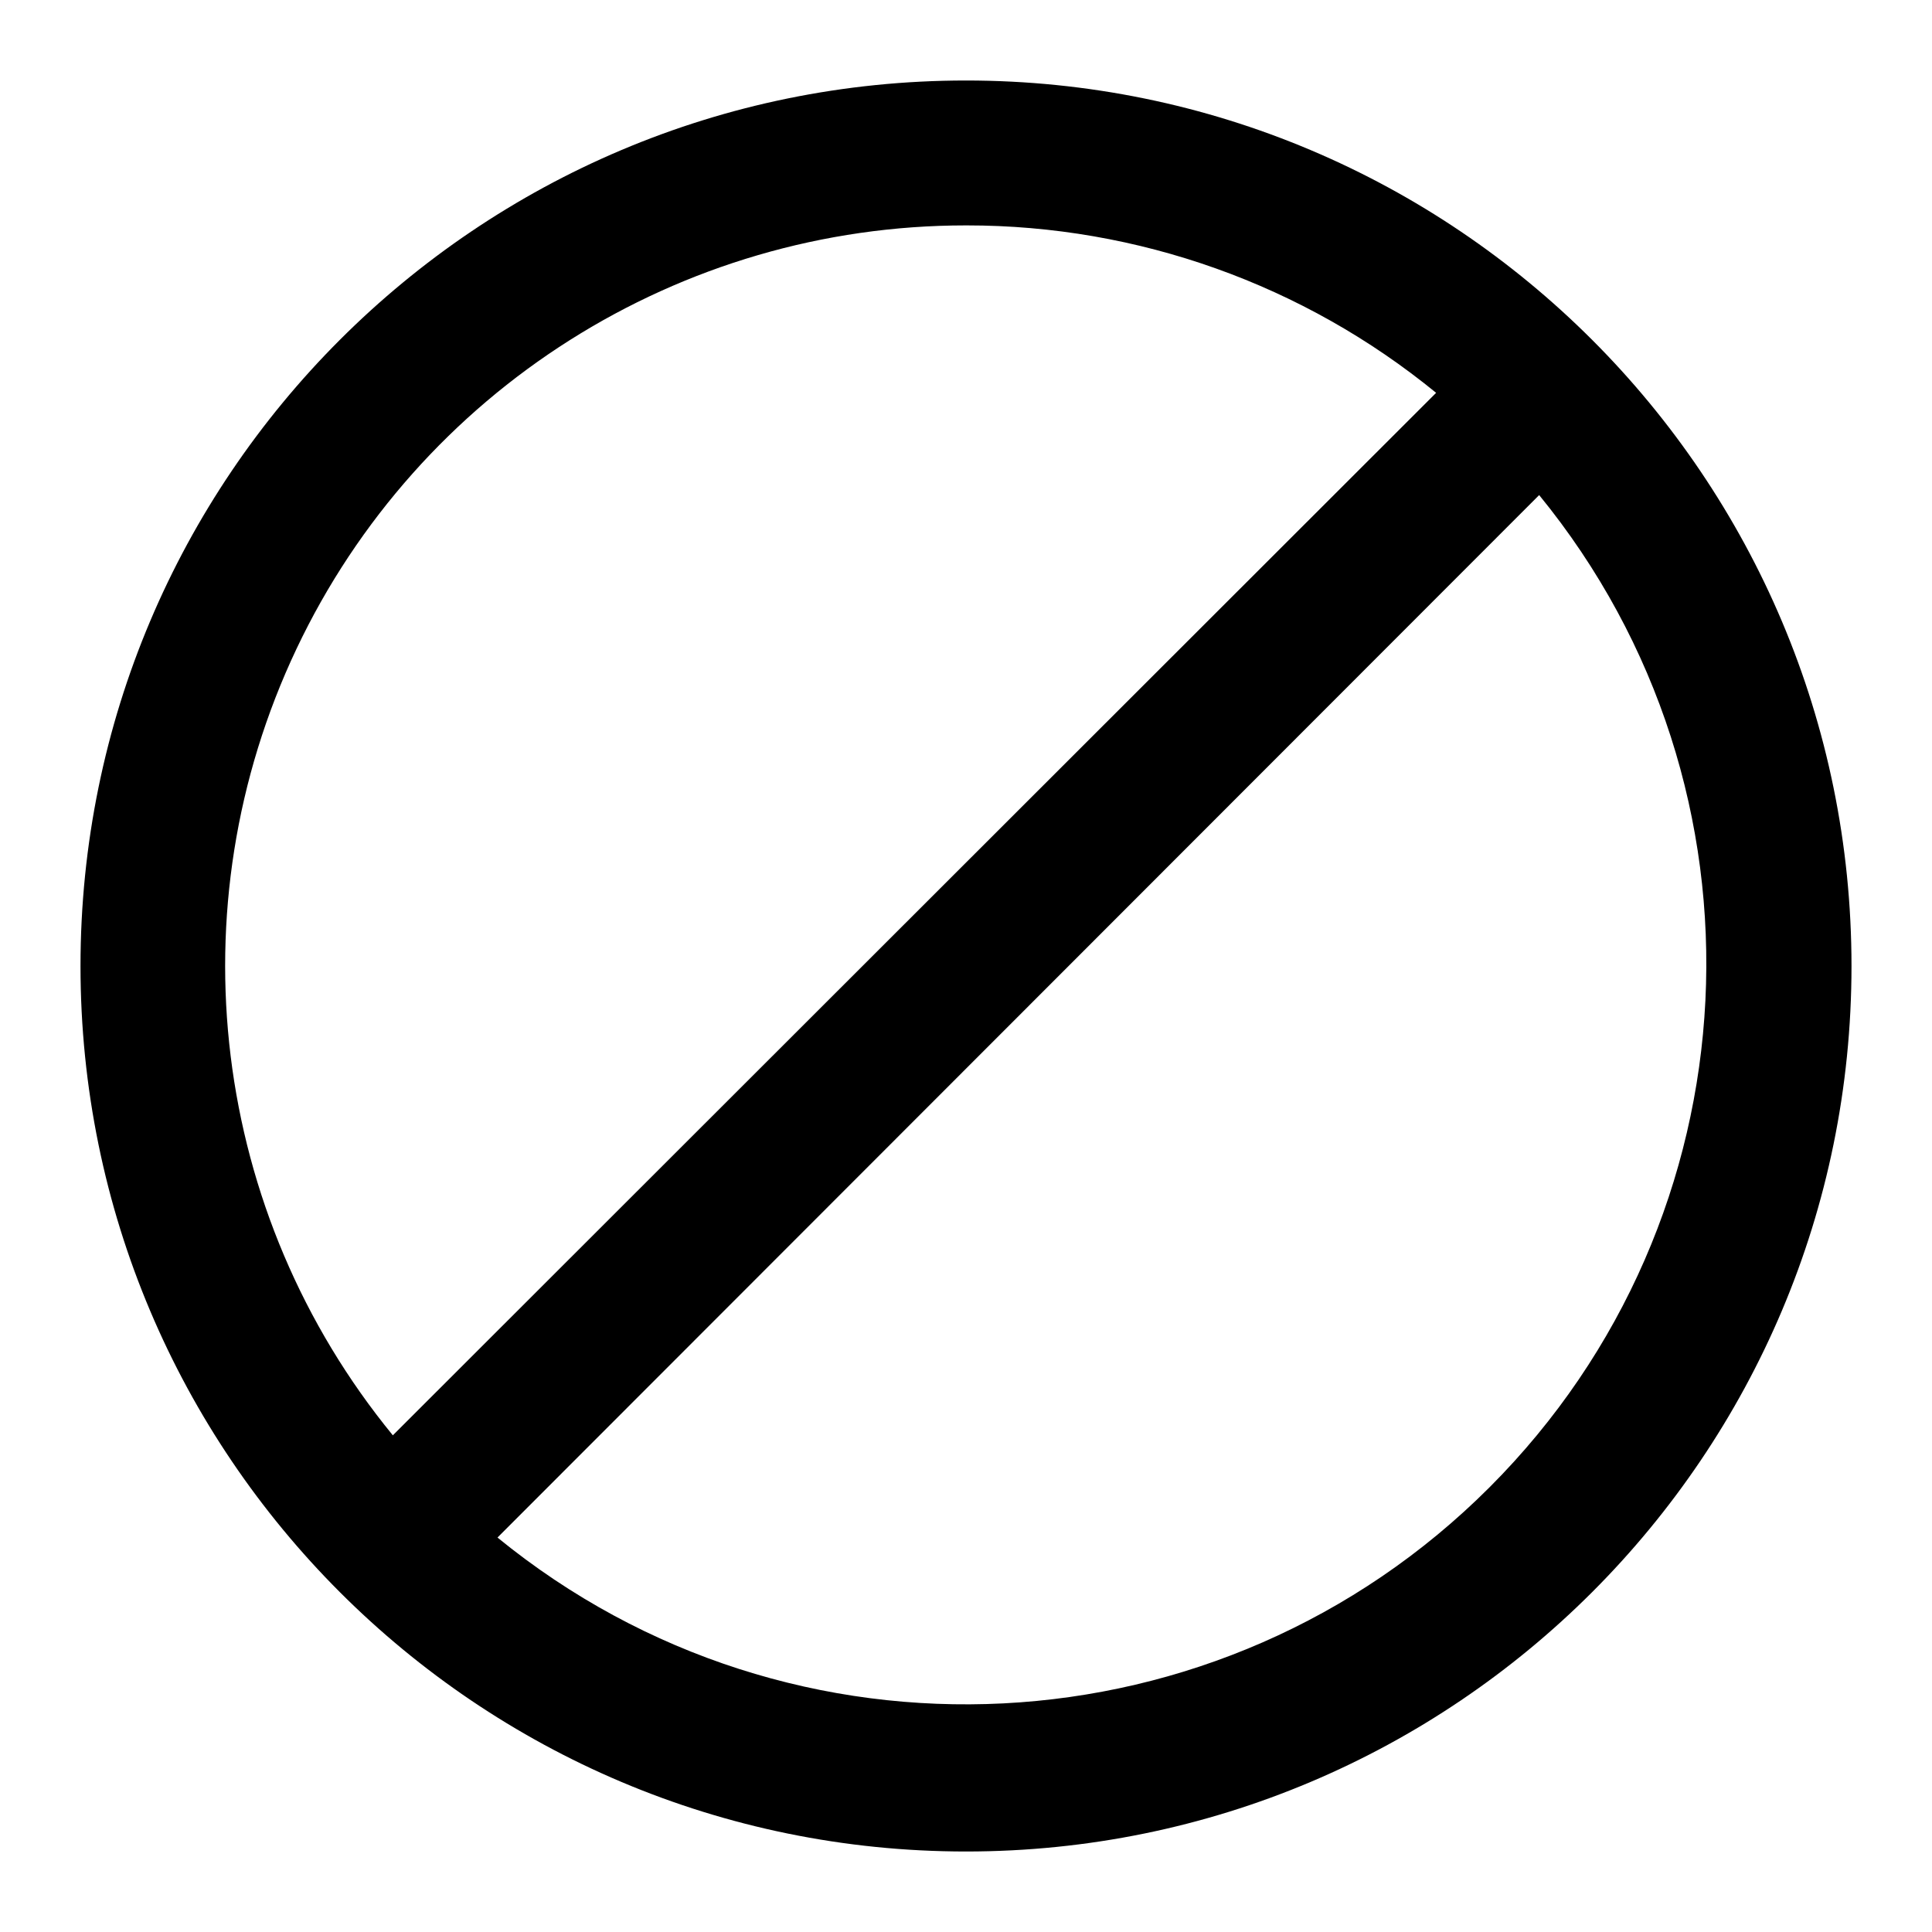
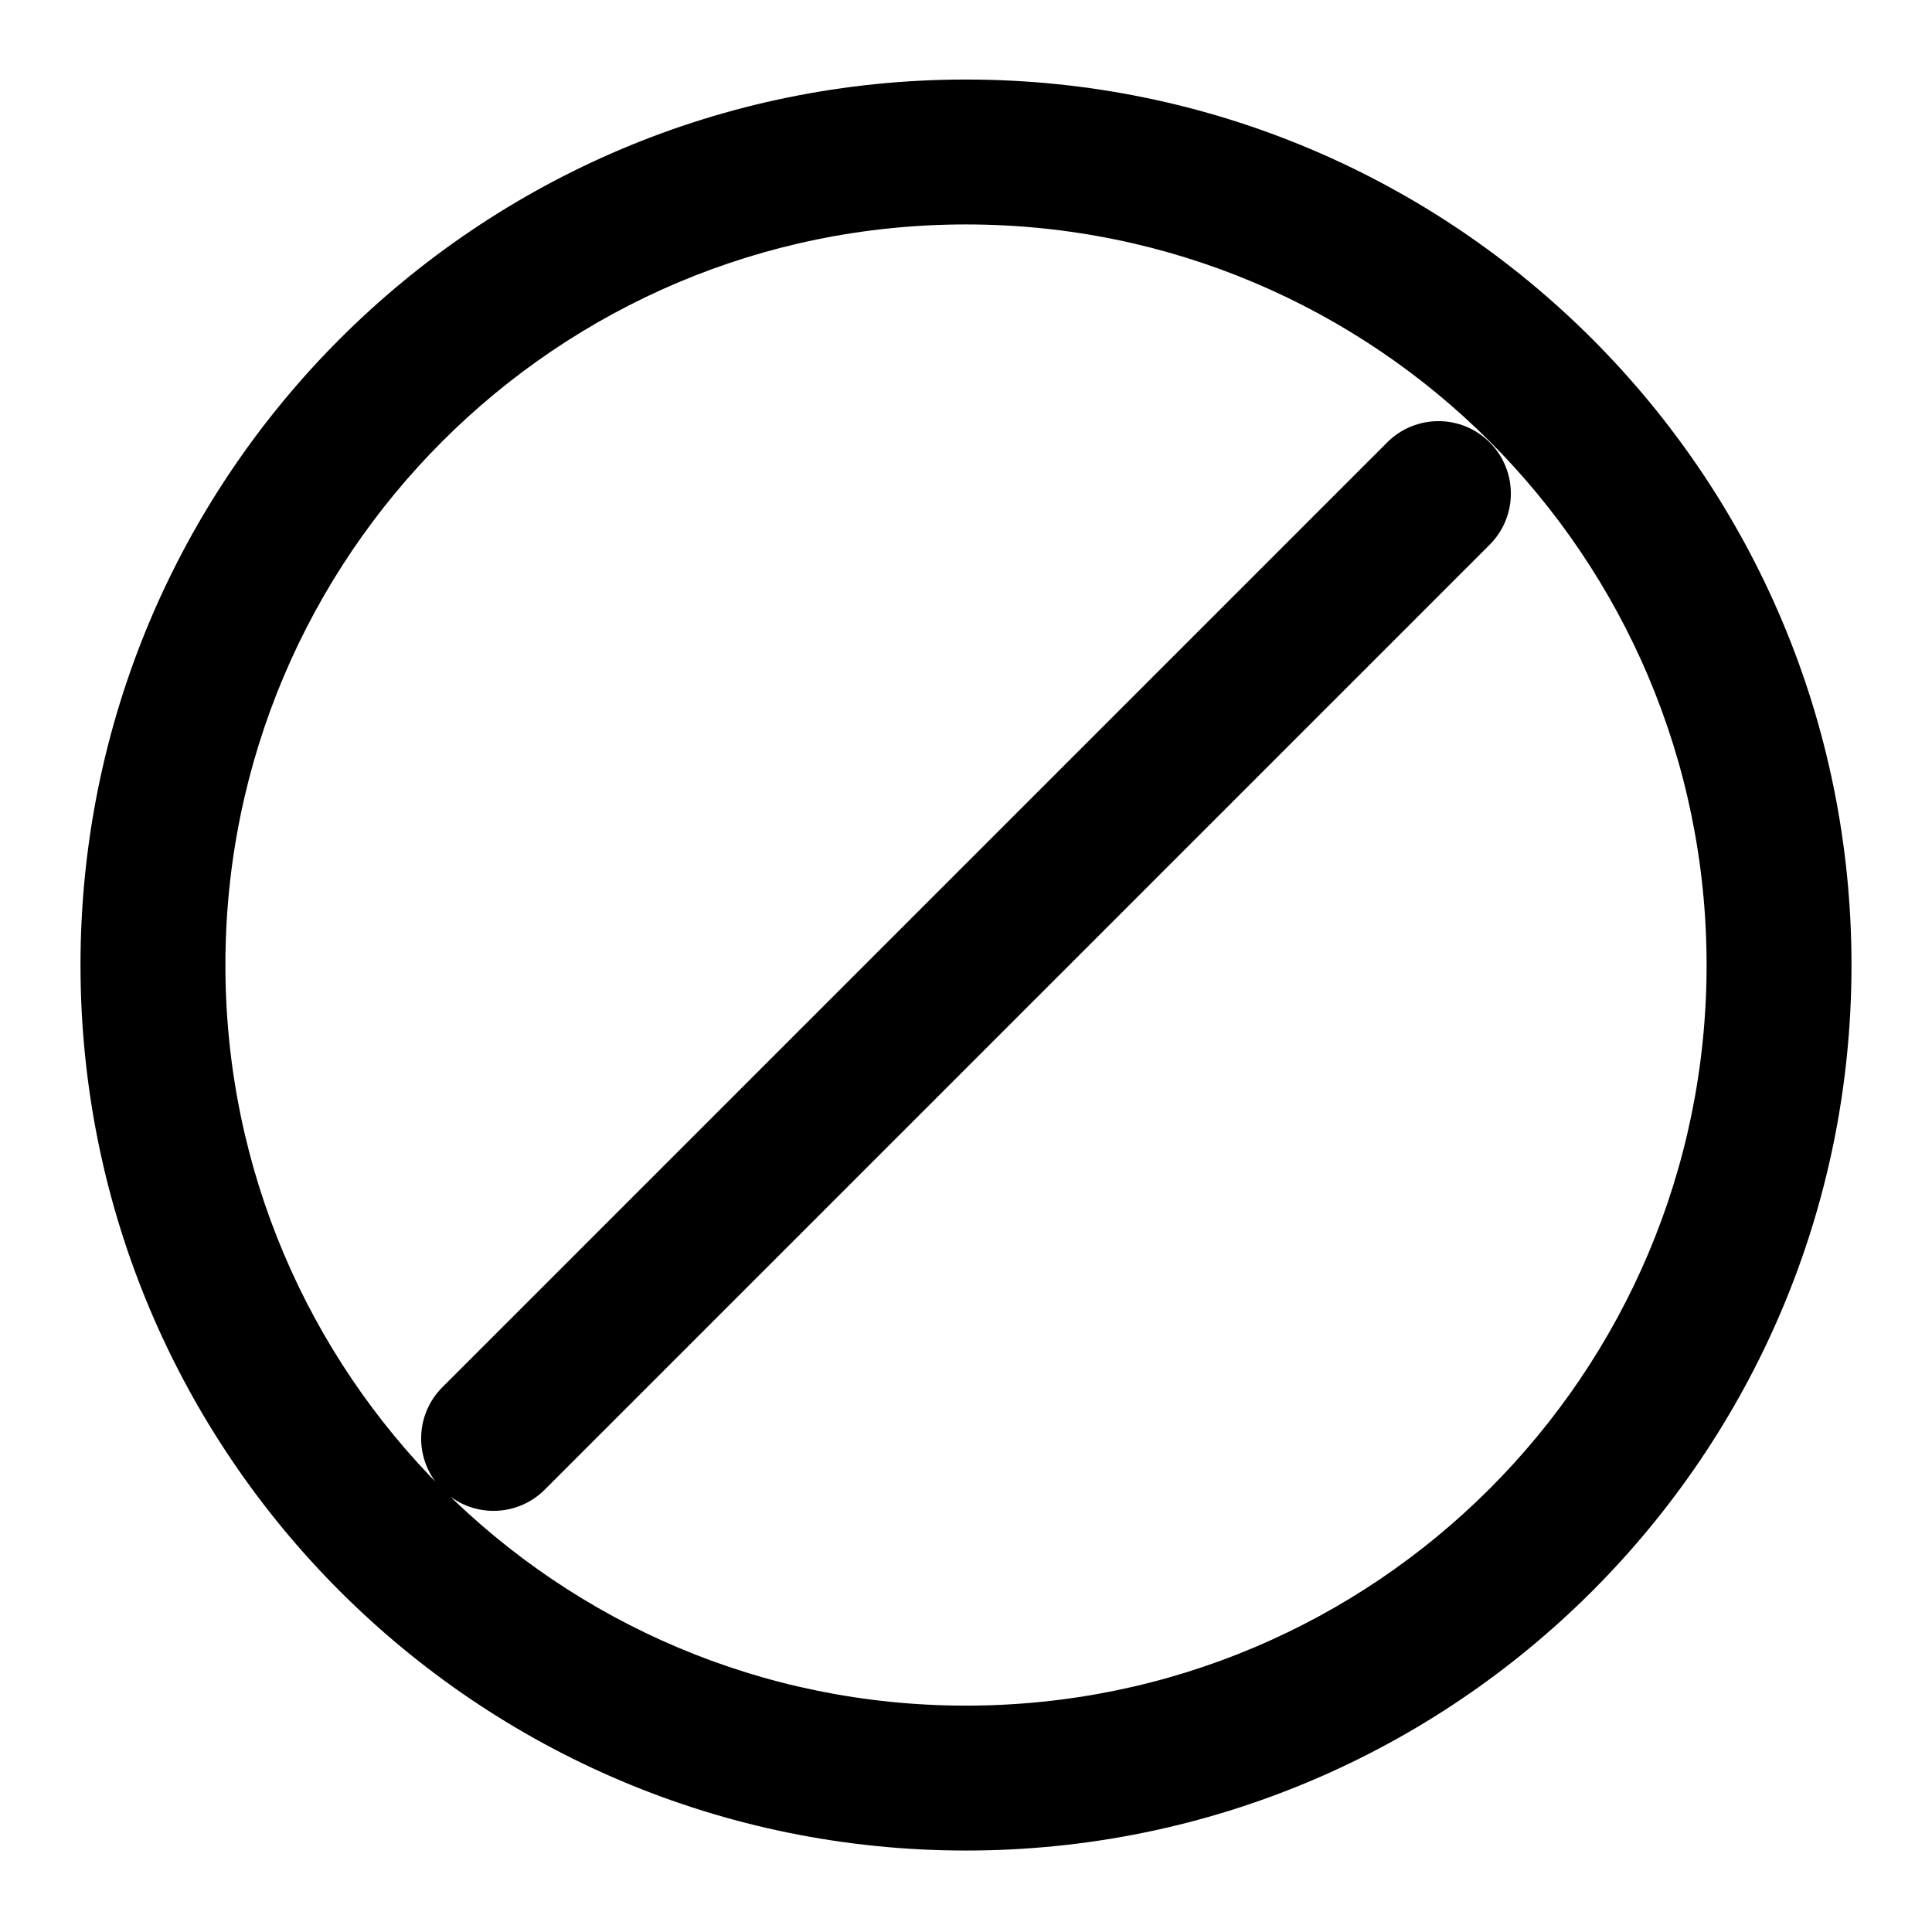
<svg xmlns="http://www.w3.org/2000/svg" viewBox="0 0 24 24" width="24" height="24">
-   <path fill-rule="evenodd" d="M12 1A11 11 0 1 1 12 23A11 11 0 0 1 12 1M6.18 19.1A9.2 9.2 0 0 0 19.12 6.15ZM12 2.8A9.2 9.2 0 0 0 4.88 17.83L17.84 4.88A9.2 9.2 0 0 0 12.01 2.8" clip-rule="evenodd" />
+   <path d="M6.767 18.505L18.505 6.767A.899 .899 0 0 0 17.233 5.495L5.495 17.233A.899 .899 0 0 0 6.767 18.505ZM1 11.988a11 11 0 1 0 22 0a11 11 0 1 0 -22 0ZM2.8 11.988a9.2 9.2 0 1 1 18.4 0a9.2 9.2 0 1 1 -18.4 0Z" />
</svg>
